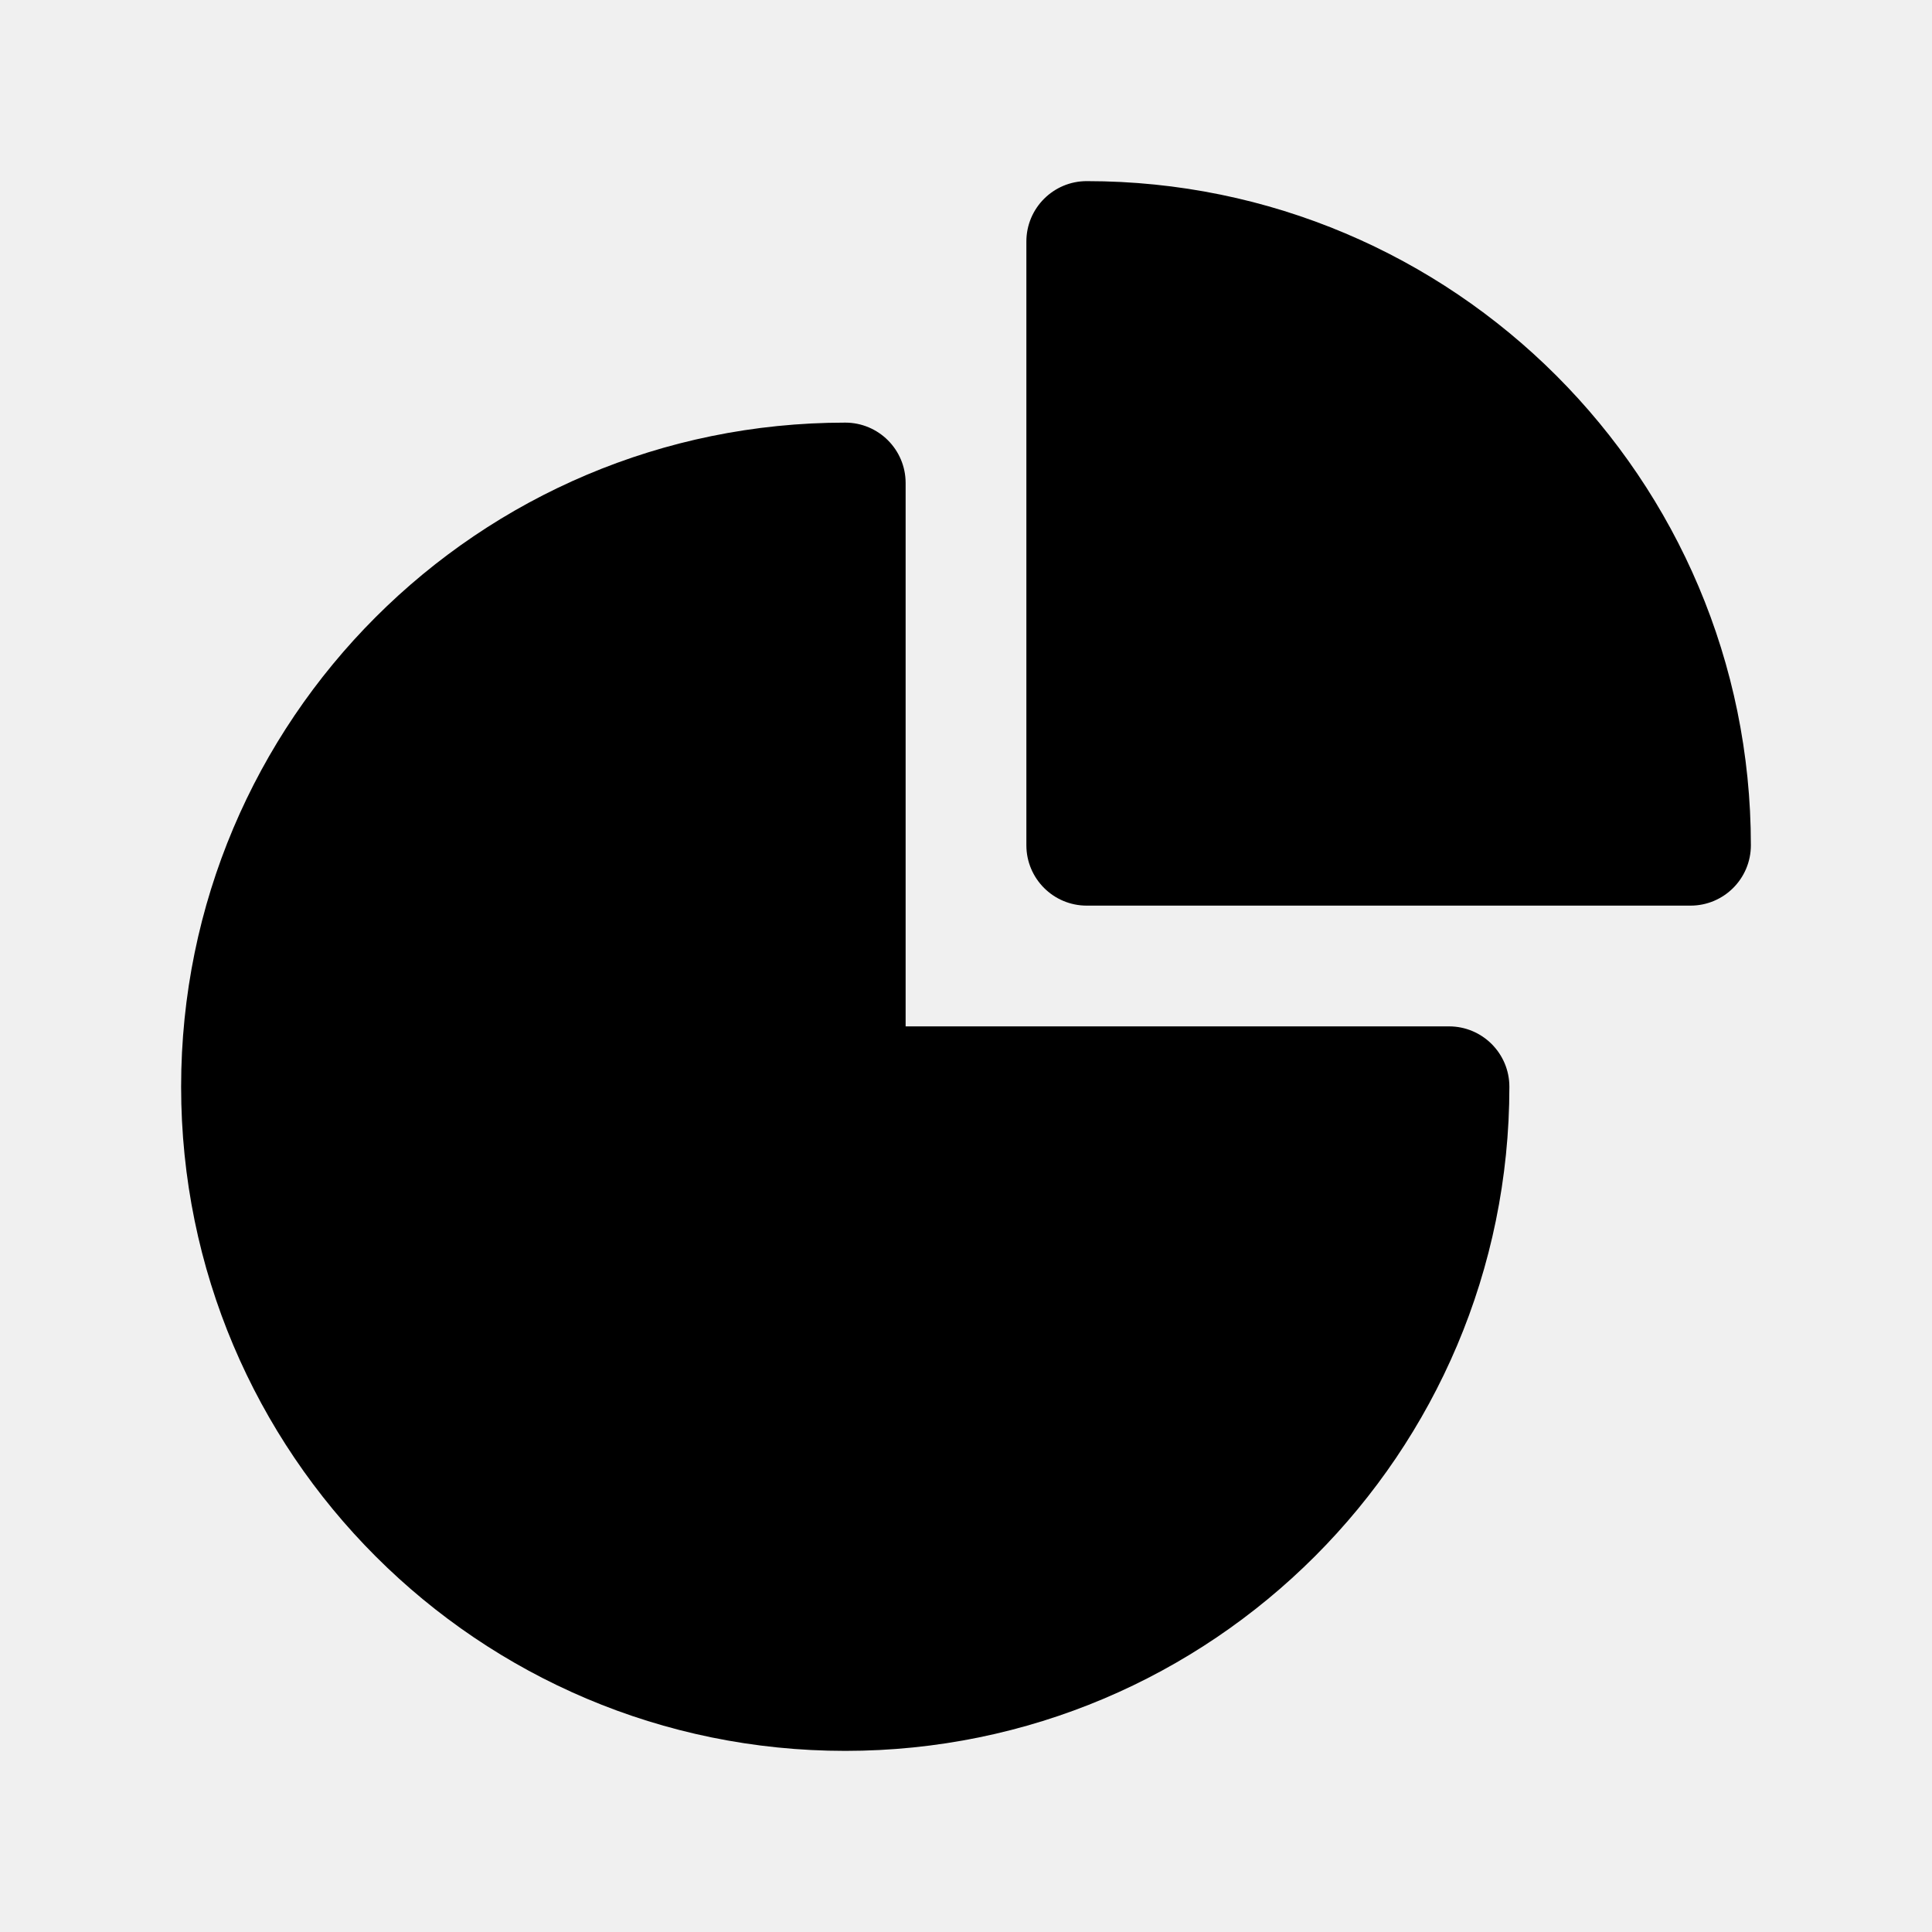
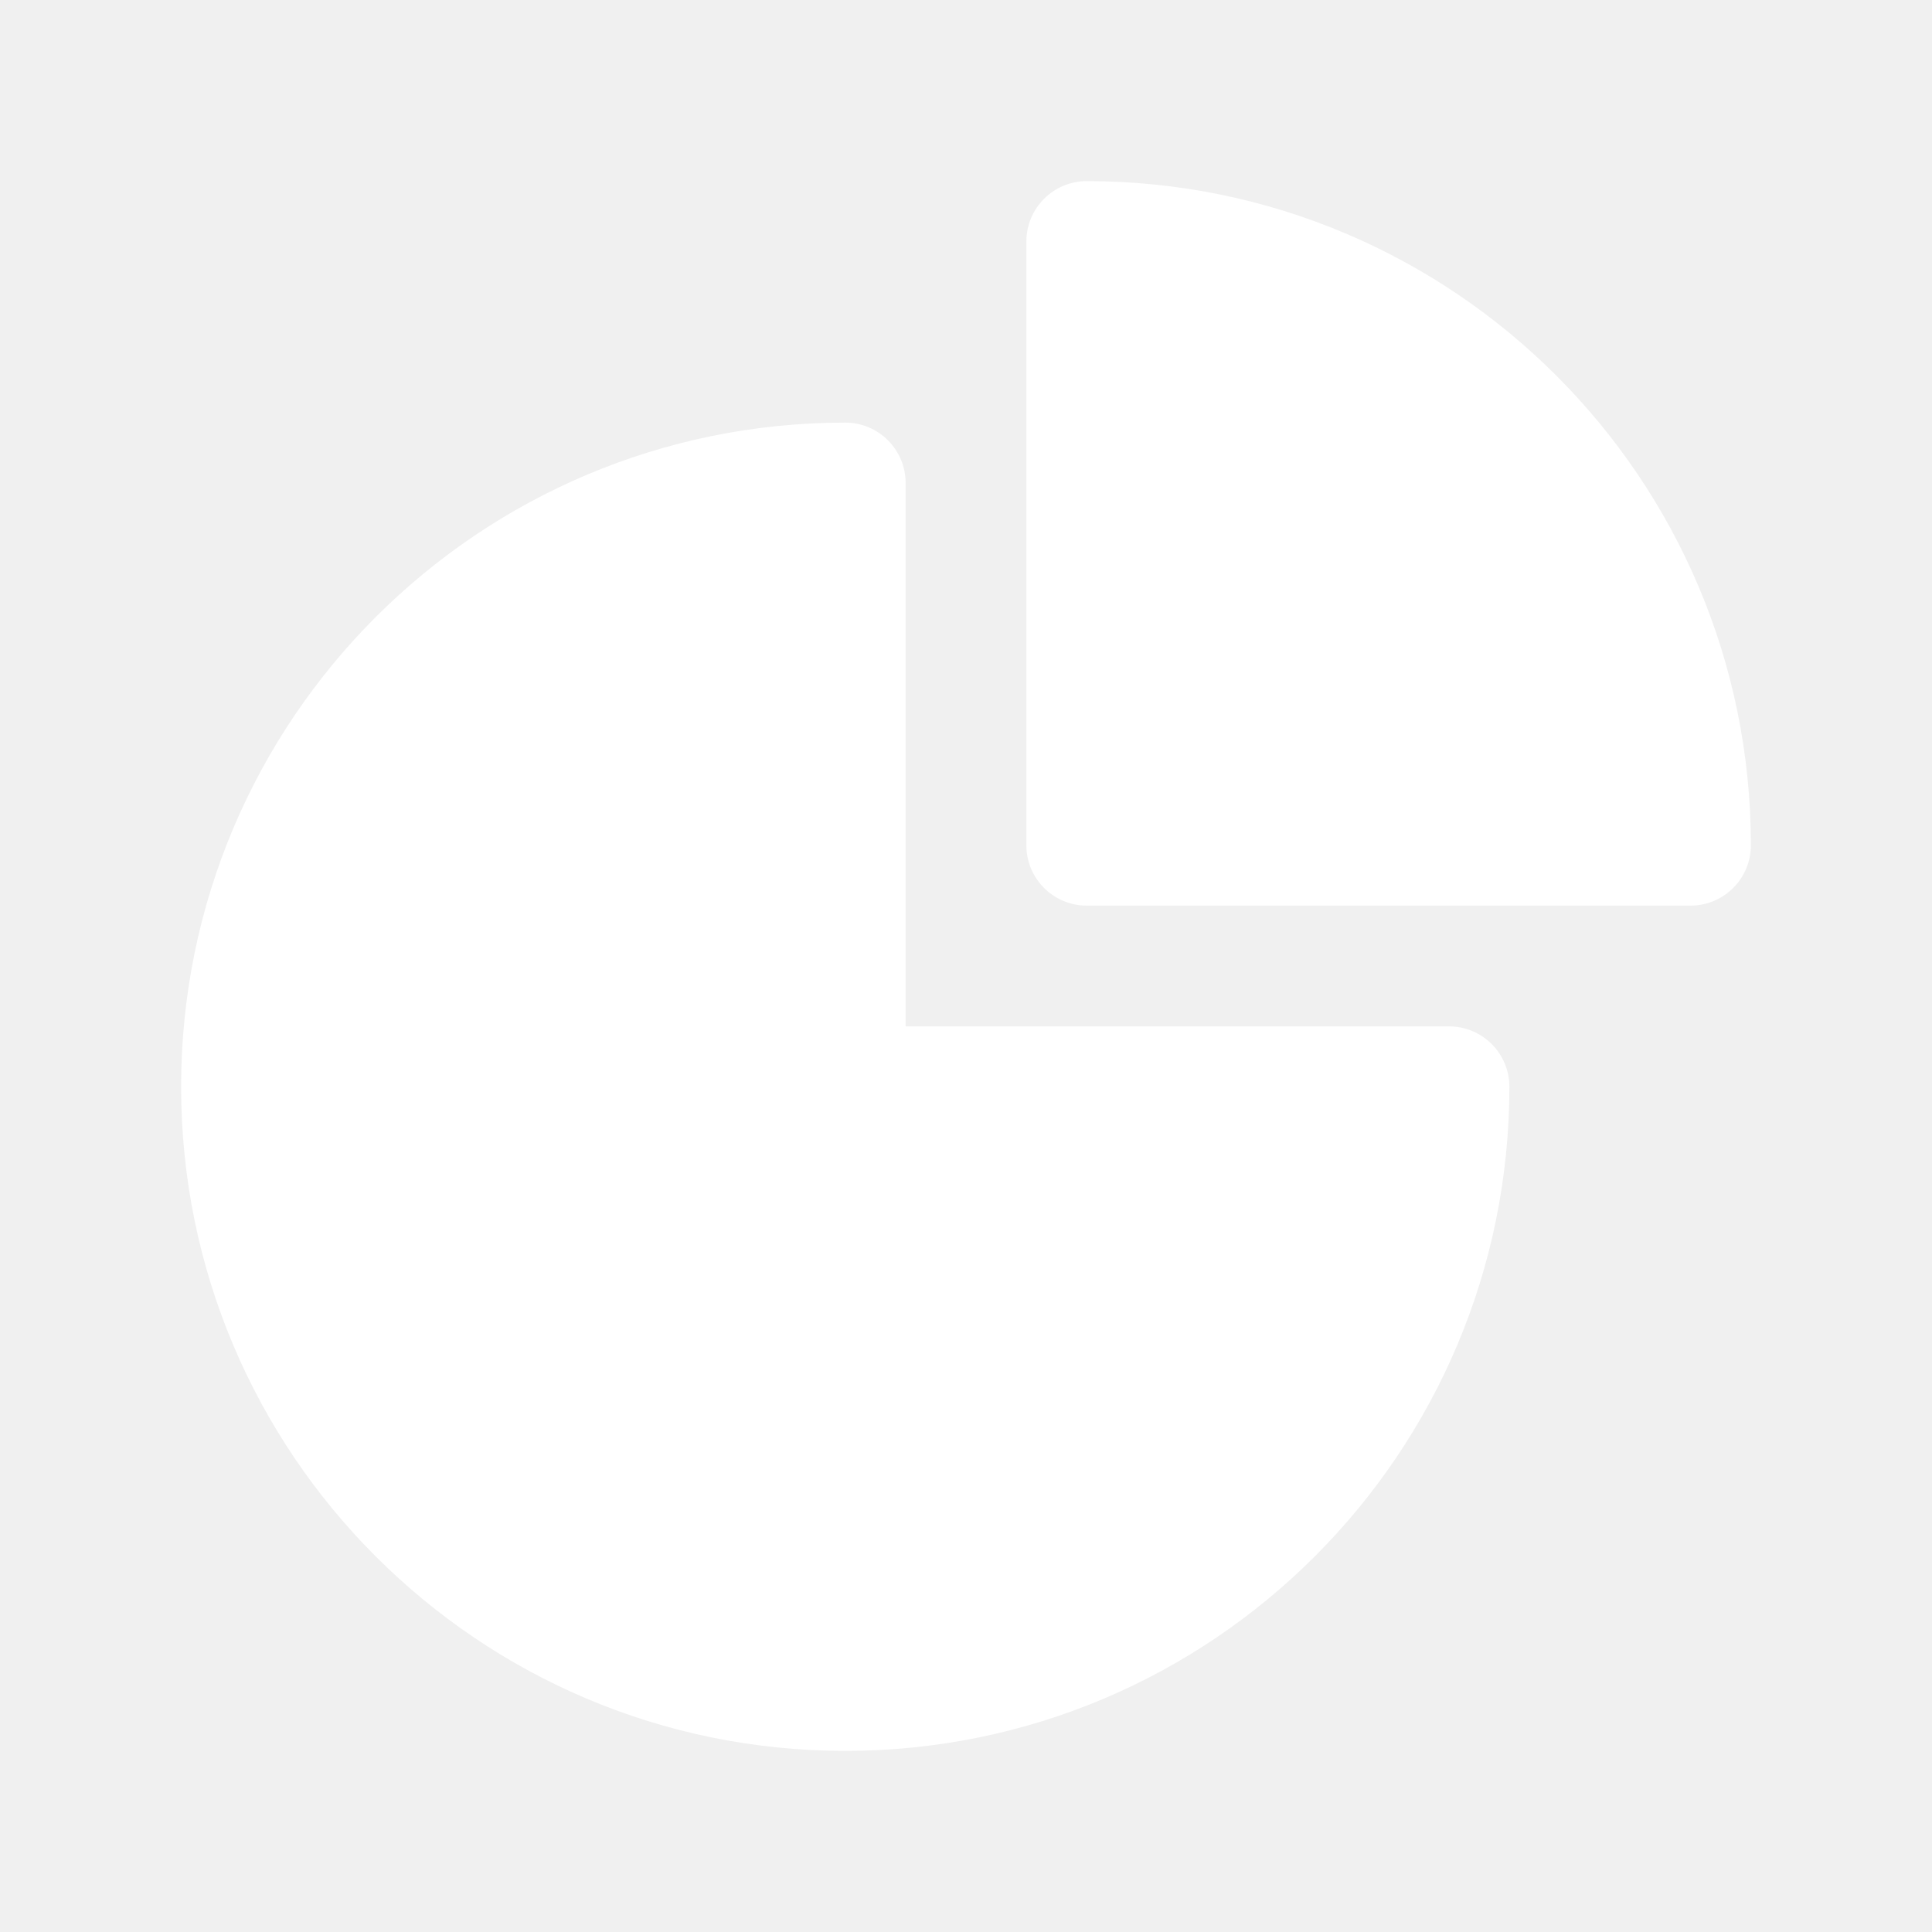
- <svg xmlns="http://www.w3.org/2000/svg" viewBox="0 0 24 24" fill="currentColor" class="w-6 h-6">
+ <svg xmlns="http://www.w3.org/2000/svg" viewBox="0 0 24 24" fill="white" class="w-6 h-6">
  <path fill-rule="evenodd" d="M2.25 13.5a8.25 8.25 0 0 1 8.25-8.25.75.75 0 0 1 .75.75v6.75H18a.75.75 0 0 1 .75.75 8.25 8.25 0 0 1-16.5 0Z" clip-rule="evenodd" />
  <path fill-rule="evenodd" d="M12.75 3a.75.75 0 0 1 .75-.75 8.25 8.25 0 0 1 8.25 8.25.75.75 0 0 1-.75.75h-7.5a.75.75 0 0 1-.75-.75V3Z" clip-rule="evenodd" />
</svg>
